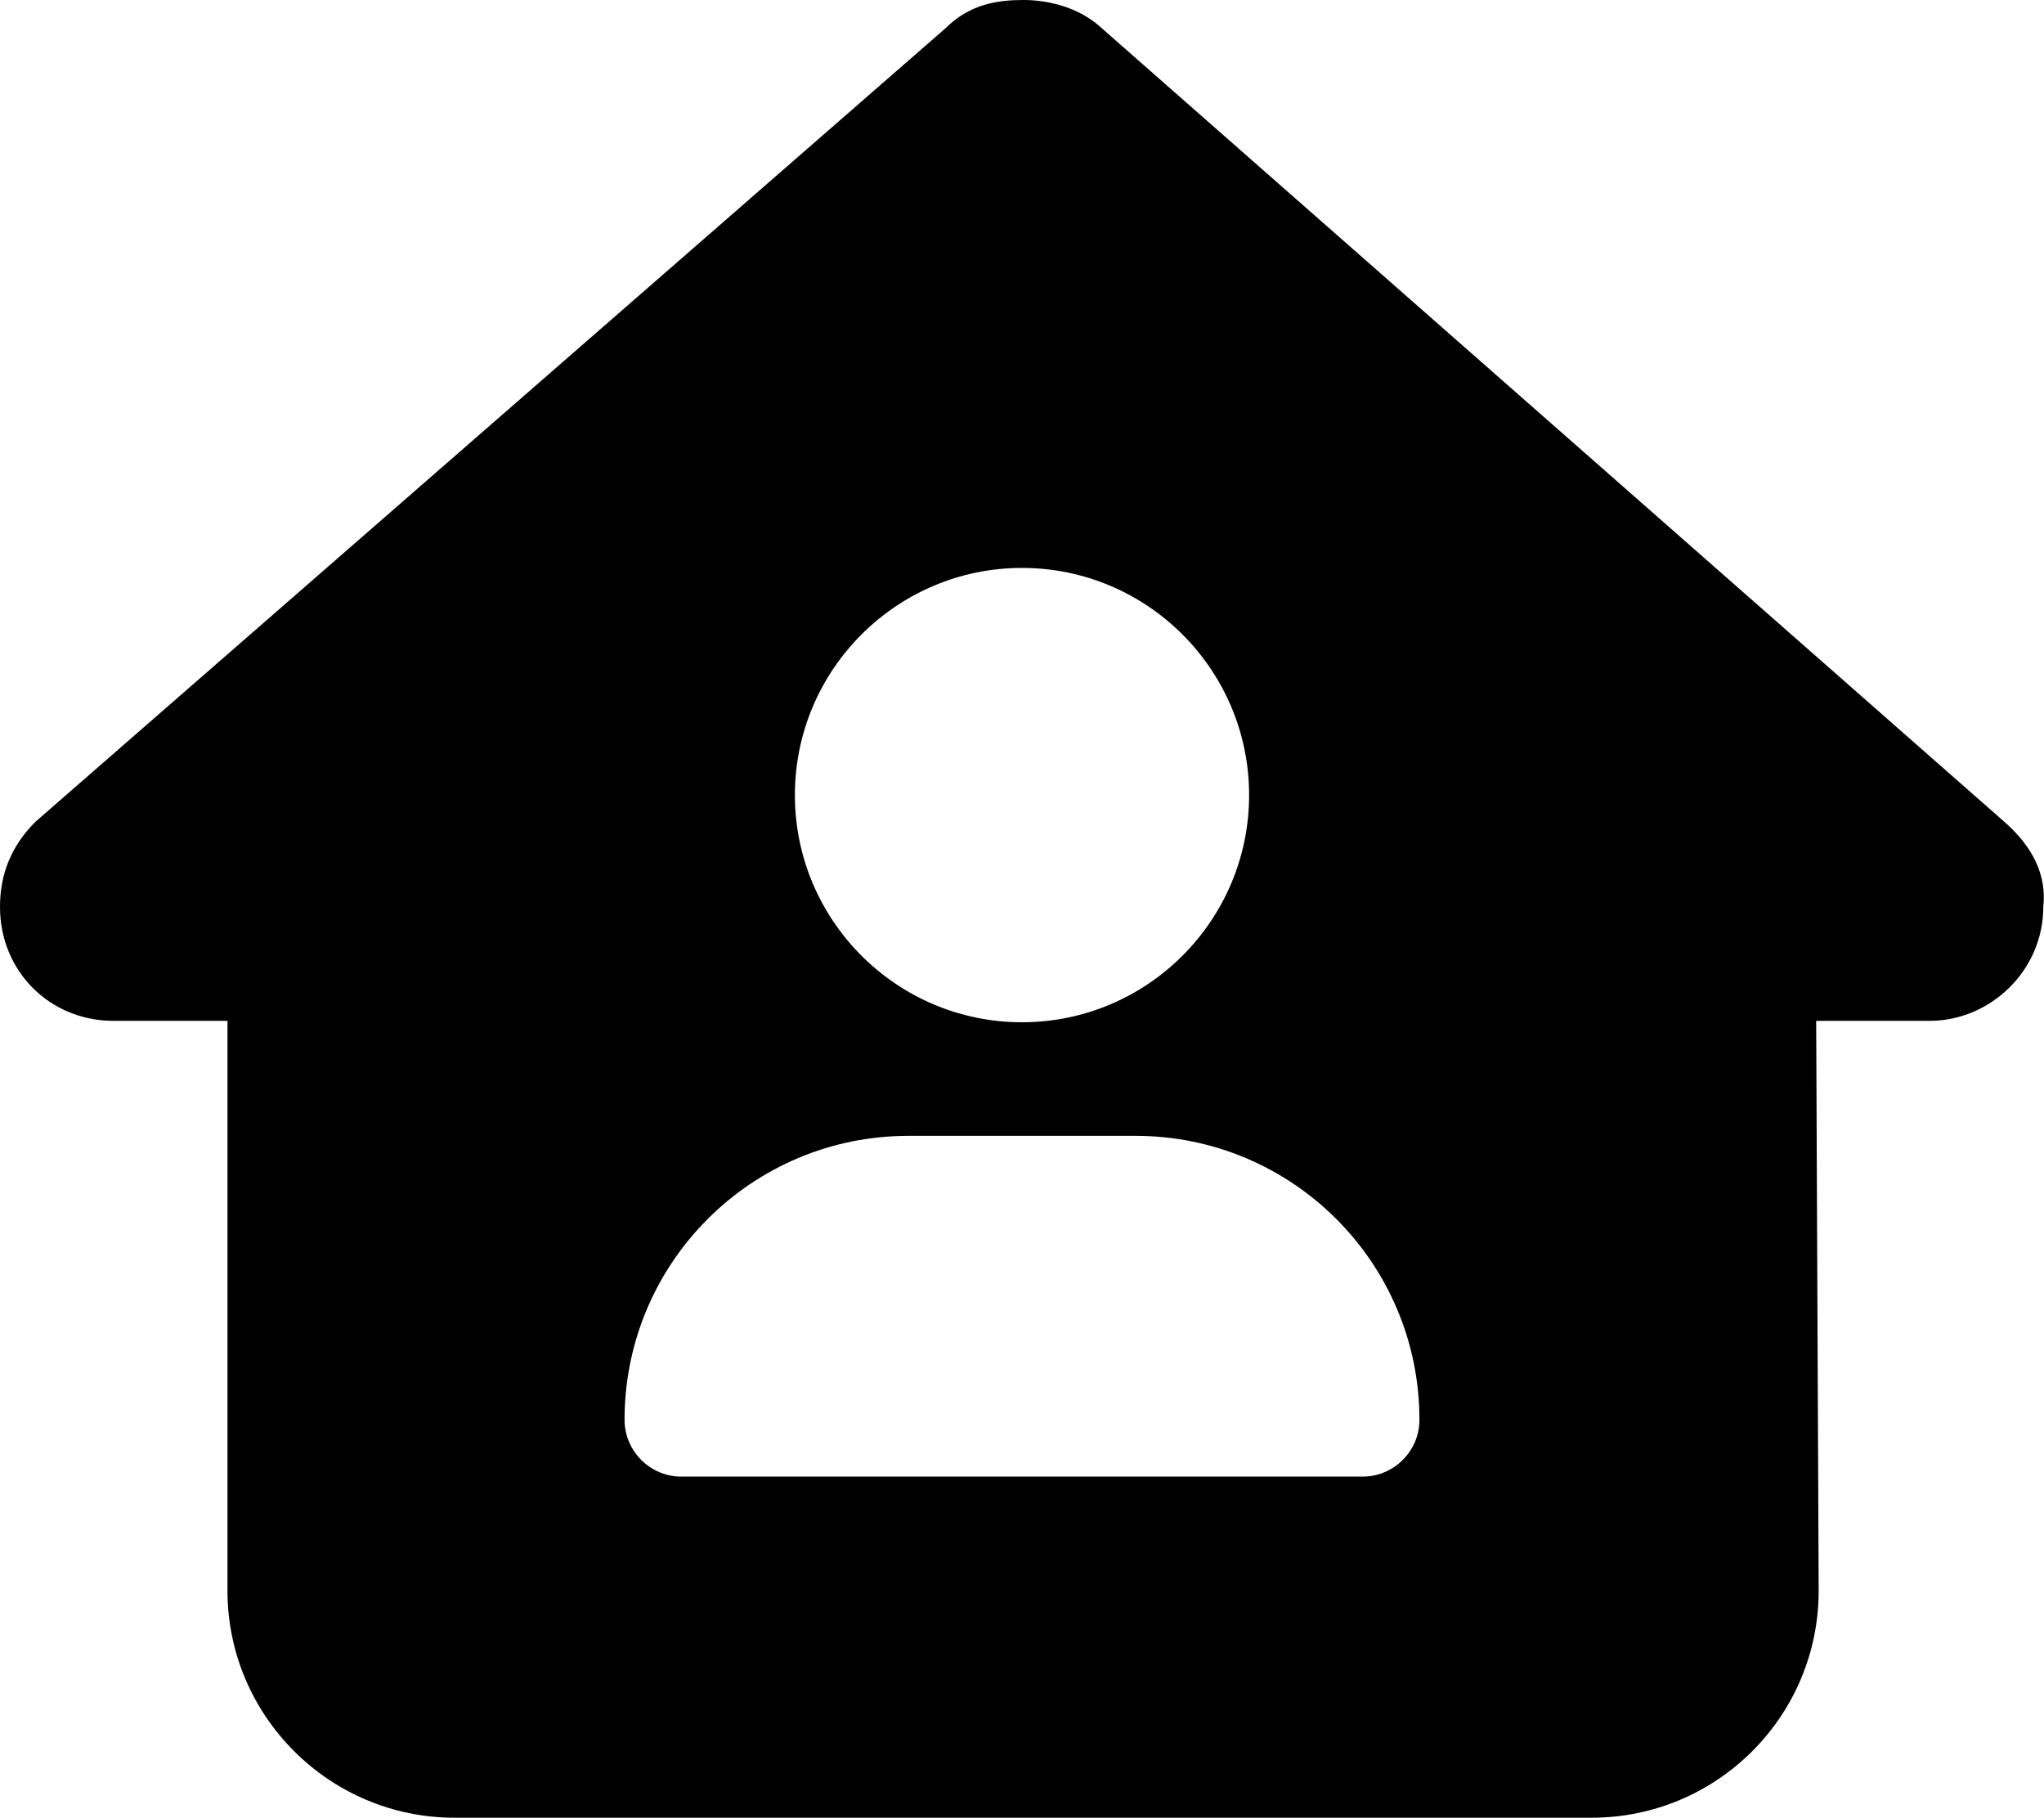
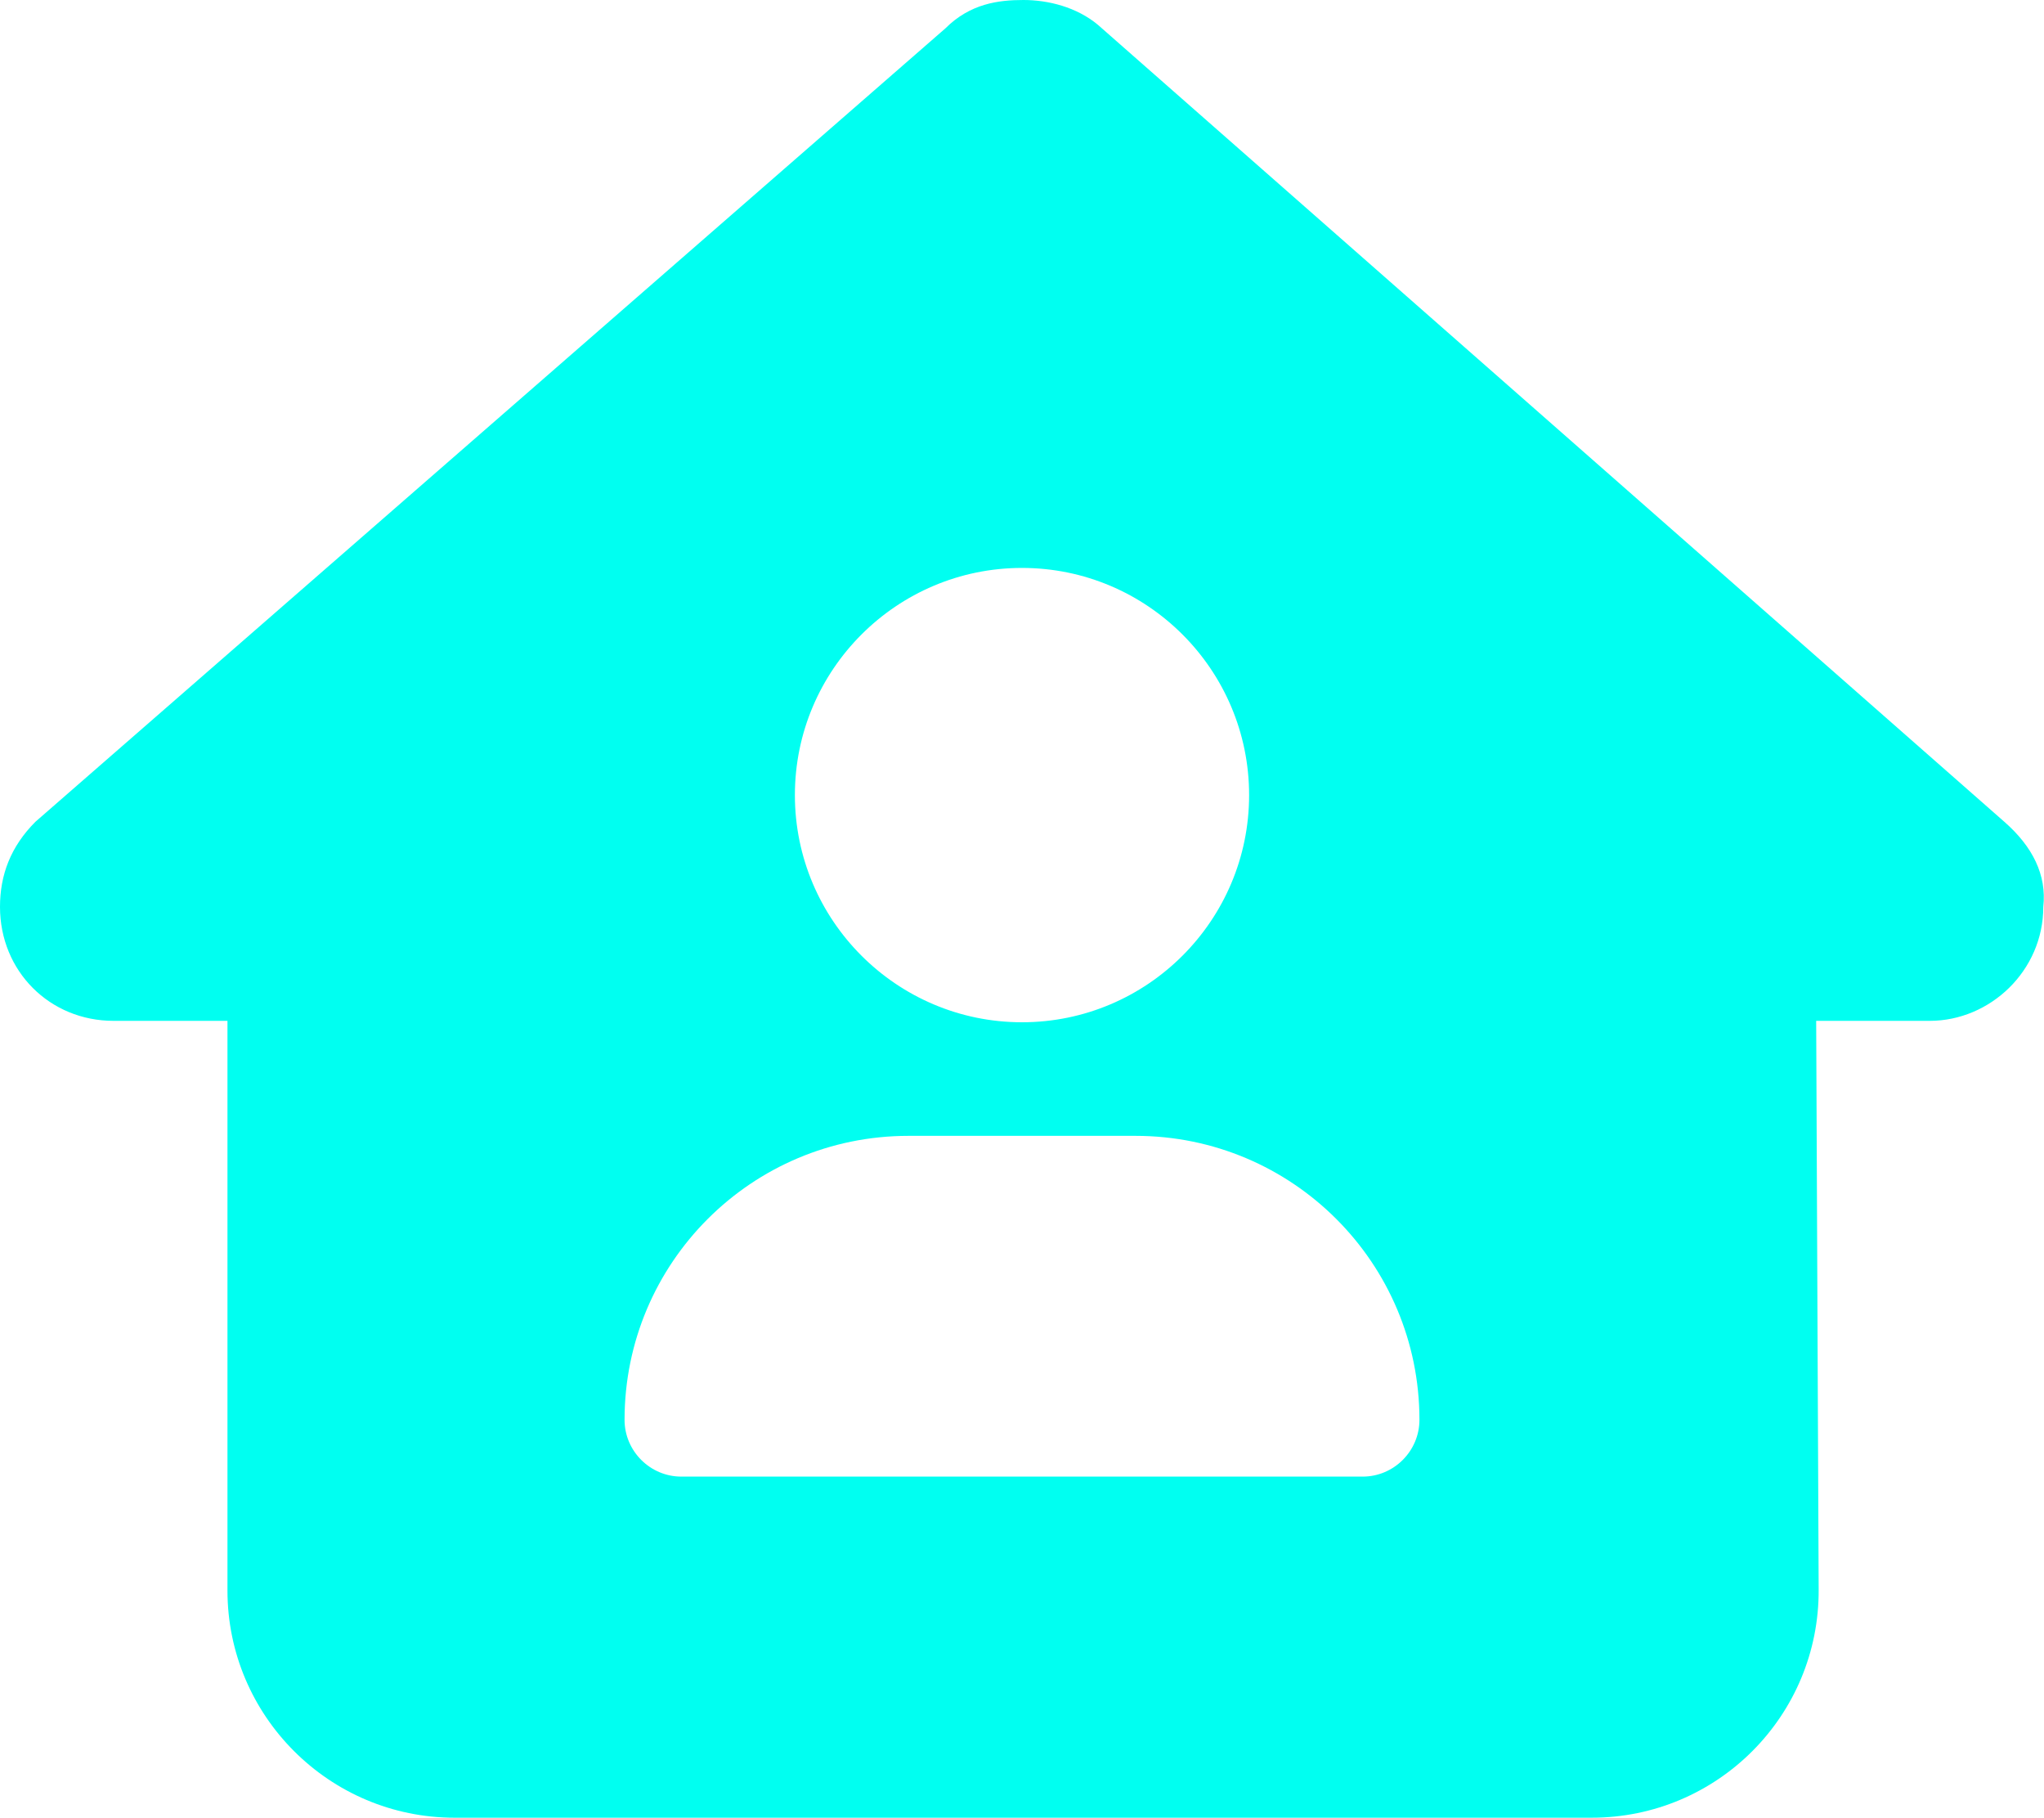
<svg xmlns="http://www.w3.org/2000/svg" viewBox="0 0 576 512">
-   <path d="M575.8 255.5c0 18-15 32.1-32 32.1h-32l.7 160.2c.2 35.5-28.5 64.3-64 64.3H128.1c-35.3 0-64-28.7-64-64V287.6H32c-18 0-32-14-32-32.1c0-9 3-17 10-24L266.4 8c7-7 15-8 22-8s15 2 21 7L564.8 231.5c8 7 12 15 11 24zM352 224c0-35.3-28.7-64-64-64s-64 28.7-64 64s28.7 64 64 64s64-28.7 64-64zm-96 96c-44.2 0-80 35.8-80 80c0 8.8 7.2 16 16 16H384c8.8 0 16-7.2 16-16c0-44.2-35.8-80-80-80H256z" />
+   <path fill="#00FFF1" d="M575.8 255.5c0 18-15 32.1-32 32.1h-32l.7 160.2c.2 35.5-28.5 64.3-64 64.3H128.1c-35.3 0-64-28.7-64-64V287.6H32c-18 0-32-14-32-32.1c0-9 3-17 10-24L266.4 8c7-7 15-8 22-8s15 2 21 7L564.8 231.5c8 7 12 15 11 24zM352 224c0-35.3-28.7-64-64-64s-64 28.7-64 64s28.7 64 64 64s64-28.7 64-64zm-96 96c-44.2 0-80 35.8-80 80c0 8.8 7.2 16 16 16H384c8.8 0 16-7.2 16-16c0-44.2-35.8-80-80-80H256z" />
</svg>
